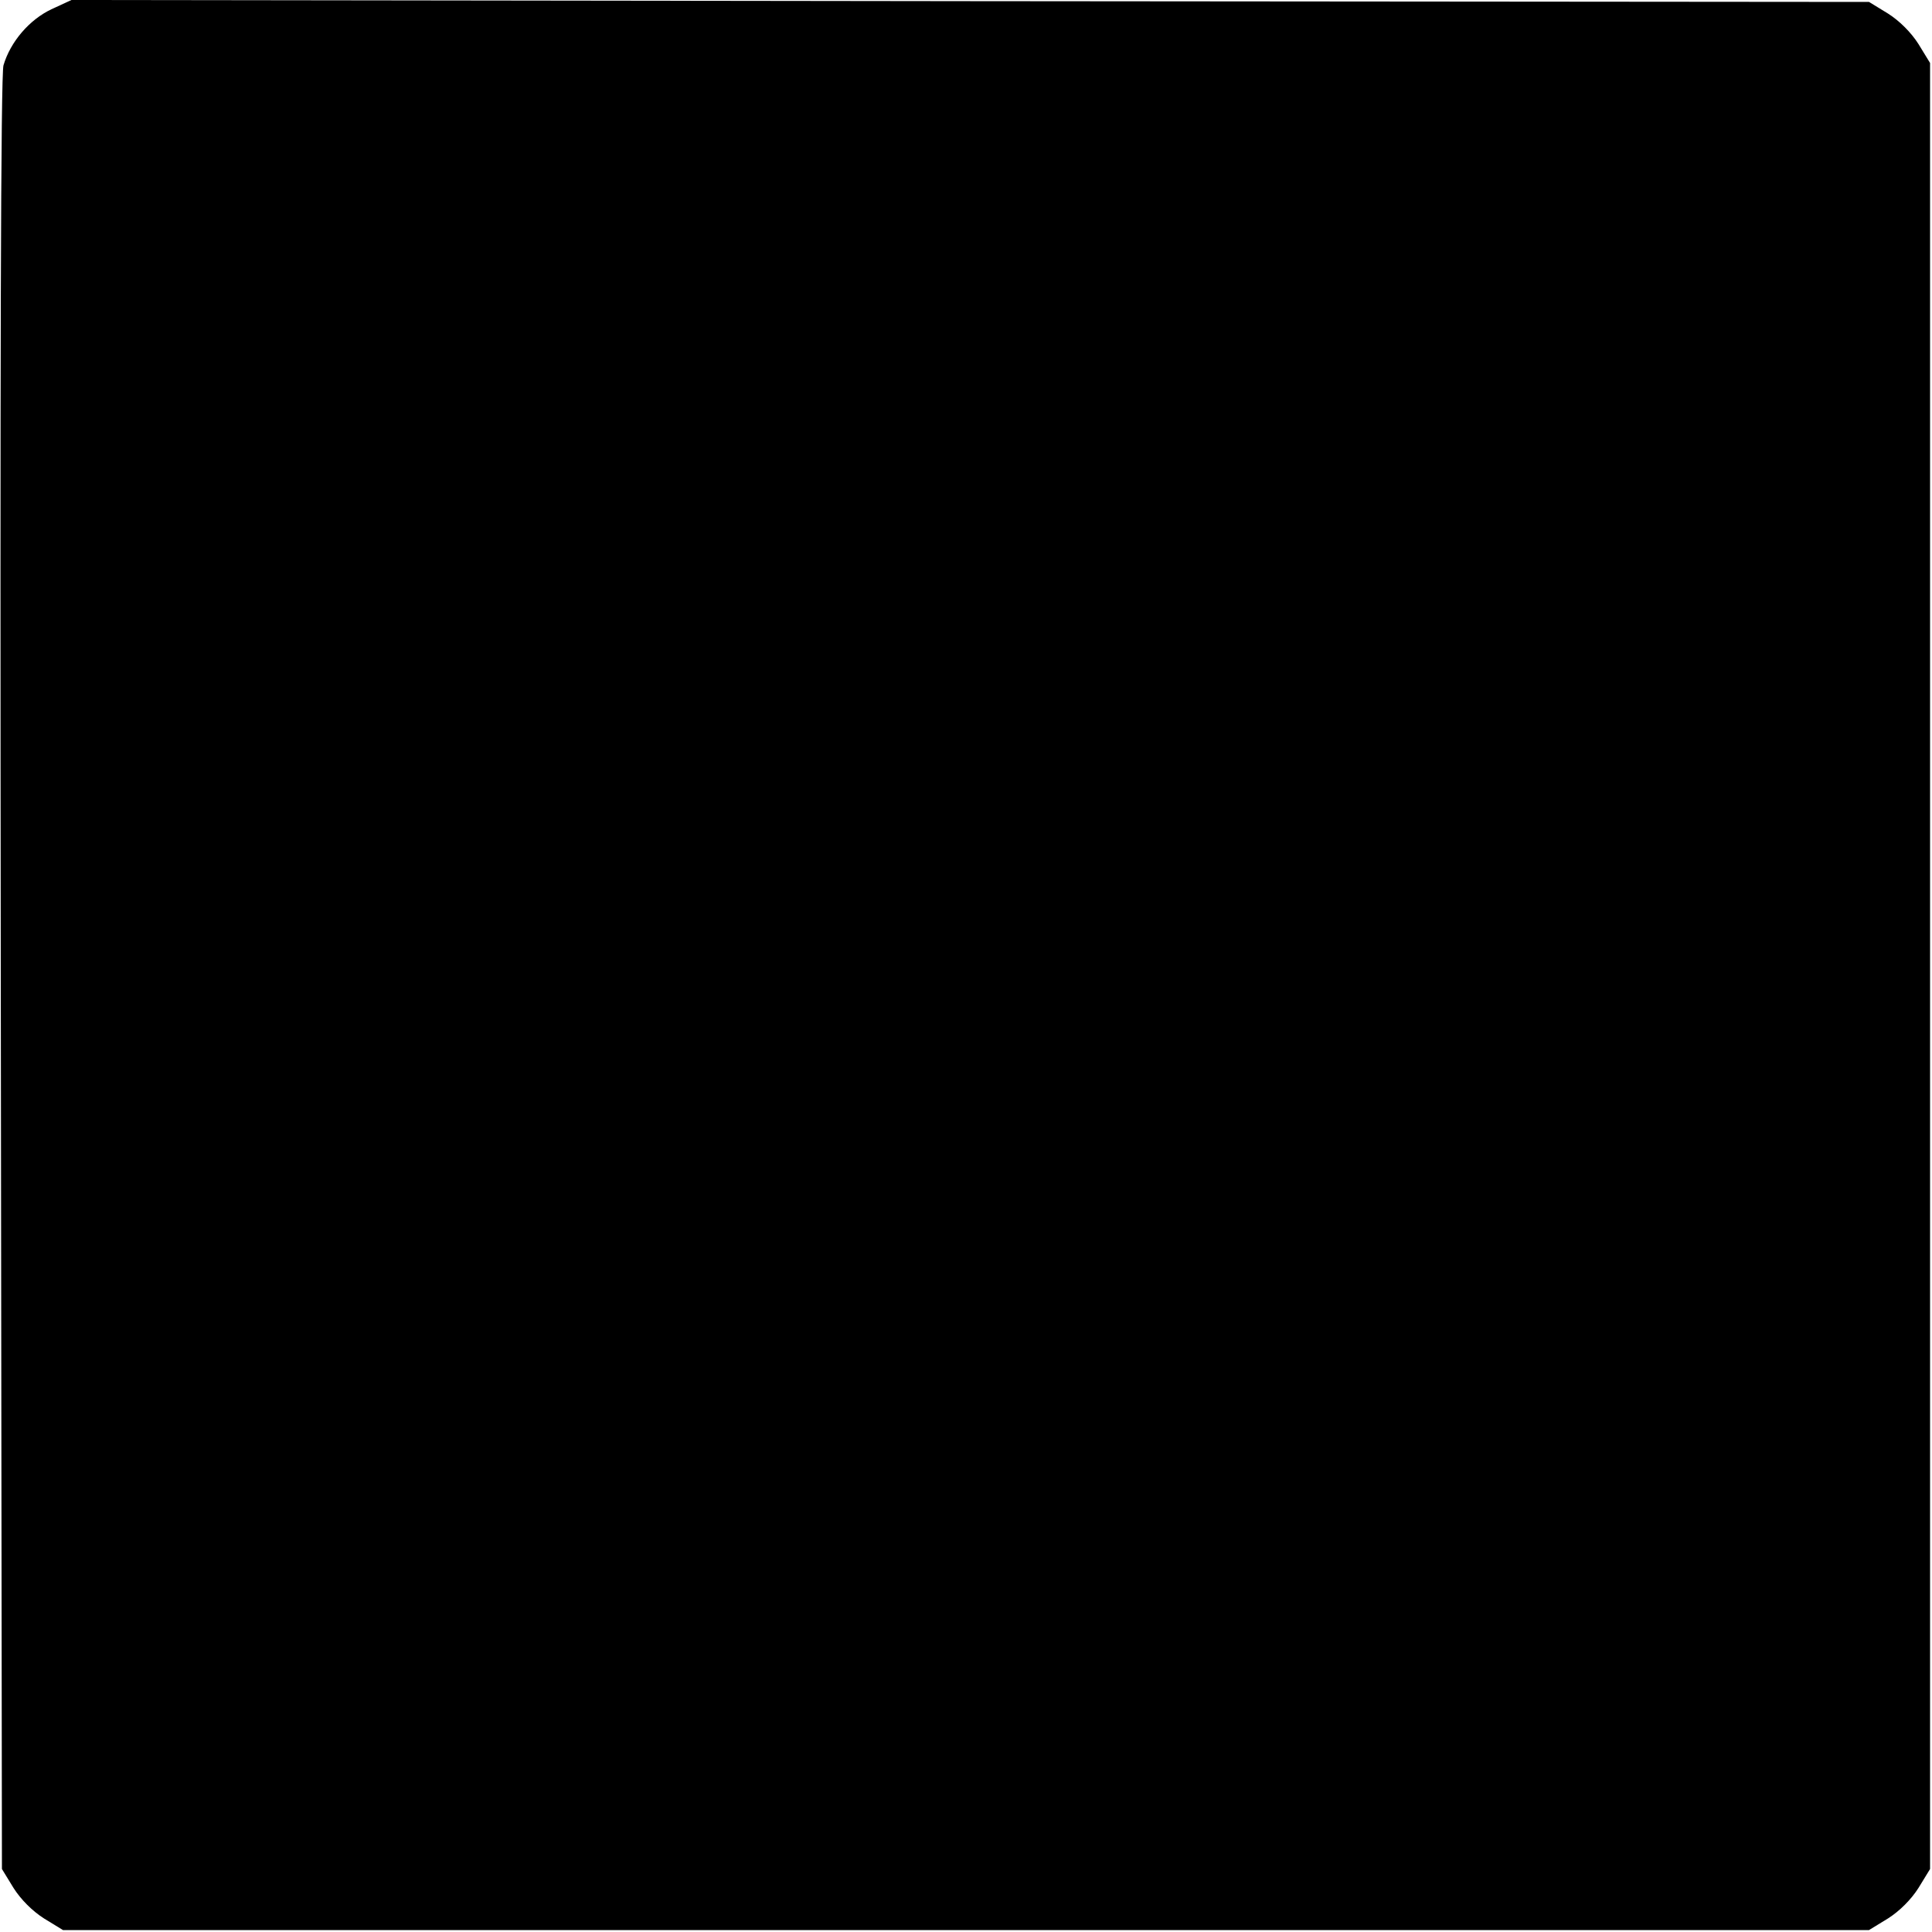
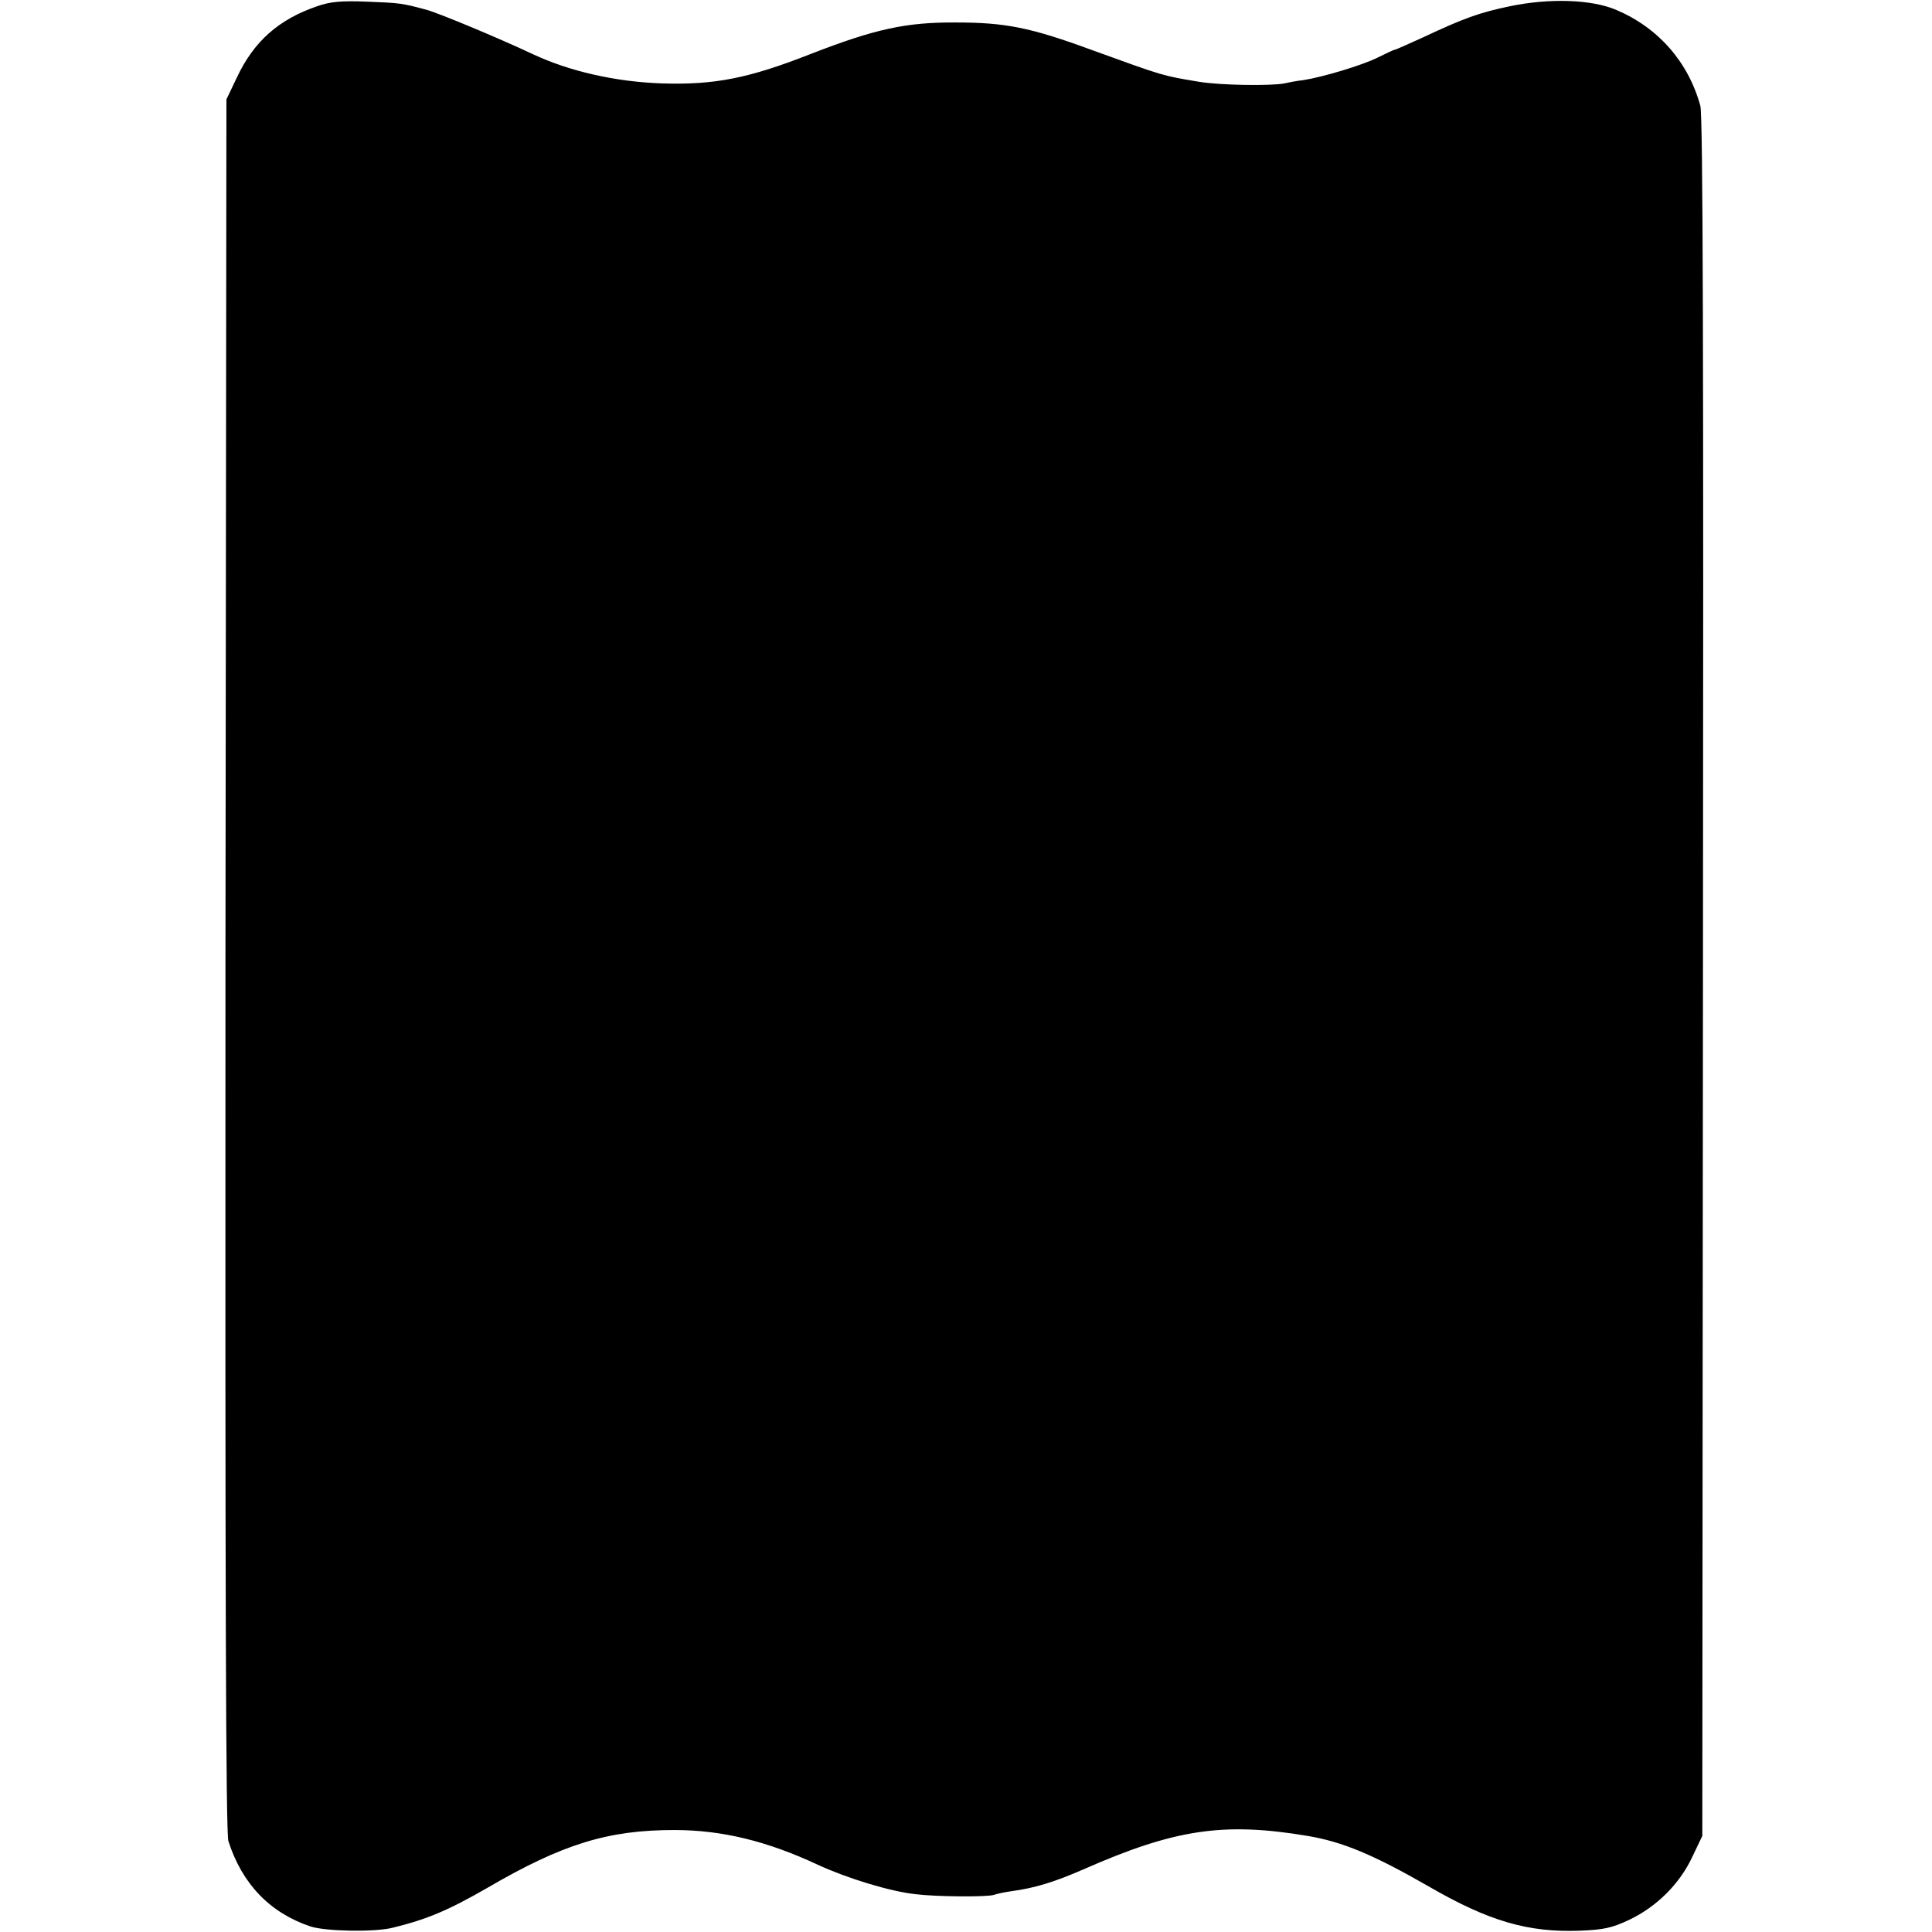
- <svg xmlns="http://www.w3.org/2000/svg" version="1.0" width="500pt" height="500pt" viewBox="0 0 500 500" preserveAspectRatio="xMidYMid meet">
-   <g transform="translate(0,500) scale(0.1,-0.1)" fill="#000000" stroke="none">
-     <path d="M133 4976 c-57 -27 -106 -84 -124 -145 -7 -25 -9 -775 -7 -2352 l3 -2316 30 -49 c19 -30 49 -60 79 -79 l49 -30 2337 0 2337 0 49 30 c30 19 60 49 79 79 l30 49 0 2337 0 2337 -30 49 c-19 30 -49 60 -79 79 l-49 30 -2326 2 -2326 3 -52 -24z" />
+ <svg xmlns="http://www.w3.org/2000/svg" version="1.0" width="593pt" height="593pt" viewBox="0 0 593 593" preserveAspectRatio="xMidYMid meet">
+   <g transform="translate(0,593) scale(0.1,-0.1)" fill="#000000" stroke="none">
+     <path d="M974 5911 c-118 -40 -195 -108 -247 -219 l-32 -67 -3 -2656 c-1 -1890 1 -2666 9 -2690 42 -131 127 -220 252 -262 46 -15 195 -18 252 -4 106 26 170 53 290 122 233 136 372 178 575 178 146 0 285 -34 441 -107 89 -41 222 -82 300 -90 64 -8 219 -9 240 -2 8 3 31 8 52 11 74 10 132 28 222 67 281 124 431 146 688 103 108 -18 203 -58 372 -155 185 -107 305 -142 465 -136 72 3 97 8 152 34 83 40 153 109 192 192 l31 65 2 2635 c2 1894 0 2646 -8 2675 -37 135 -129 240 -259 295 -76 32 -204 36 -325 11 -95 -20 -140 -36 -270 -97 -44 -20 -82 -37 -85 -37 -3 0 -25 -11 -50 -23 -47 -24 -171 -61 -230 -70 -19 -2 -45 -7 -58 -10 -40 -8 -195 -6 -262 5 -113 19 -104 16 -330 98 -188 69 -265 84 -416 84 -153 1 -248 -20 -444 -96 -193 -76 -297 -96 -459 -91 -142 5 -283 37 -396 90 -104 49 -289 126 -326 136 -74 20 -81 21 -184 25 -76 3 -112 0 -151 -14z" />
  </g>
</svg>
